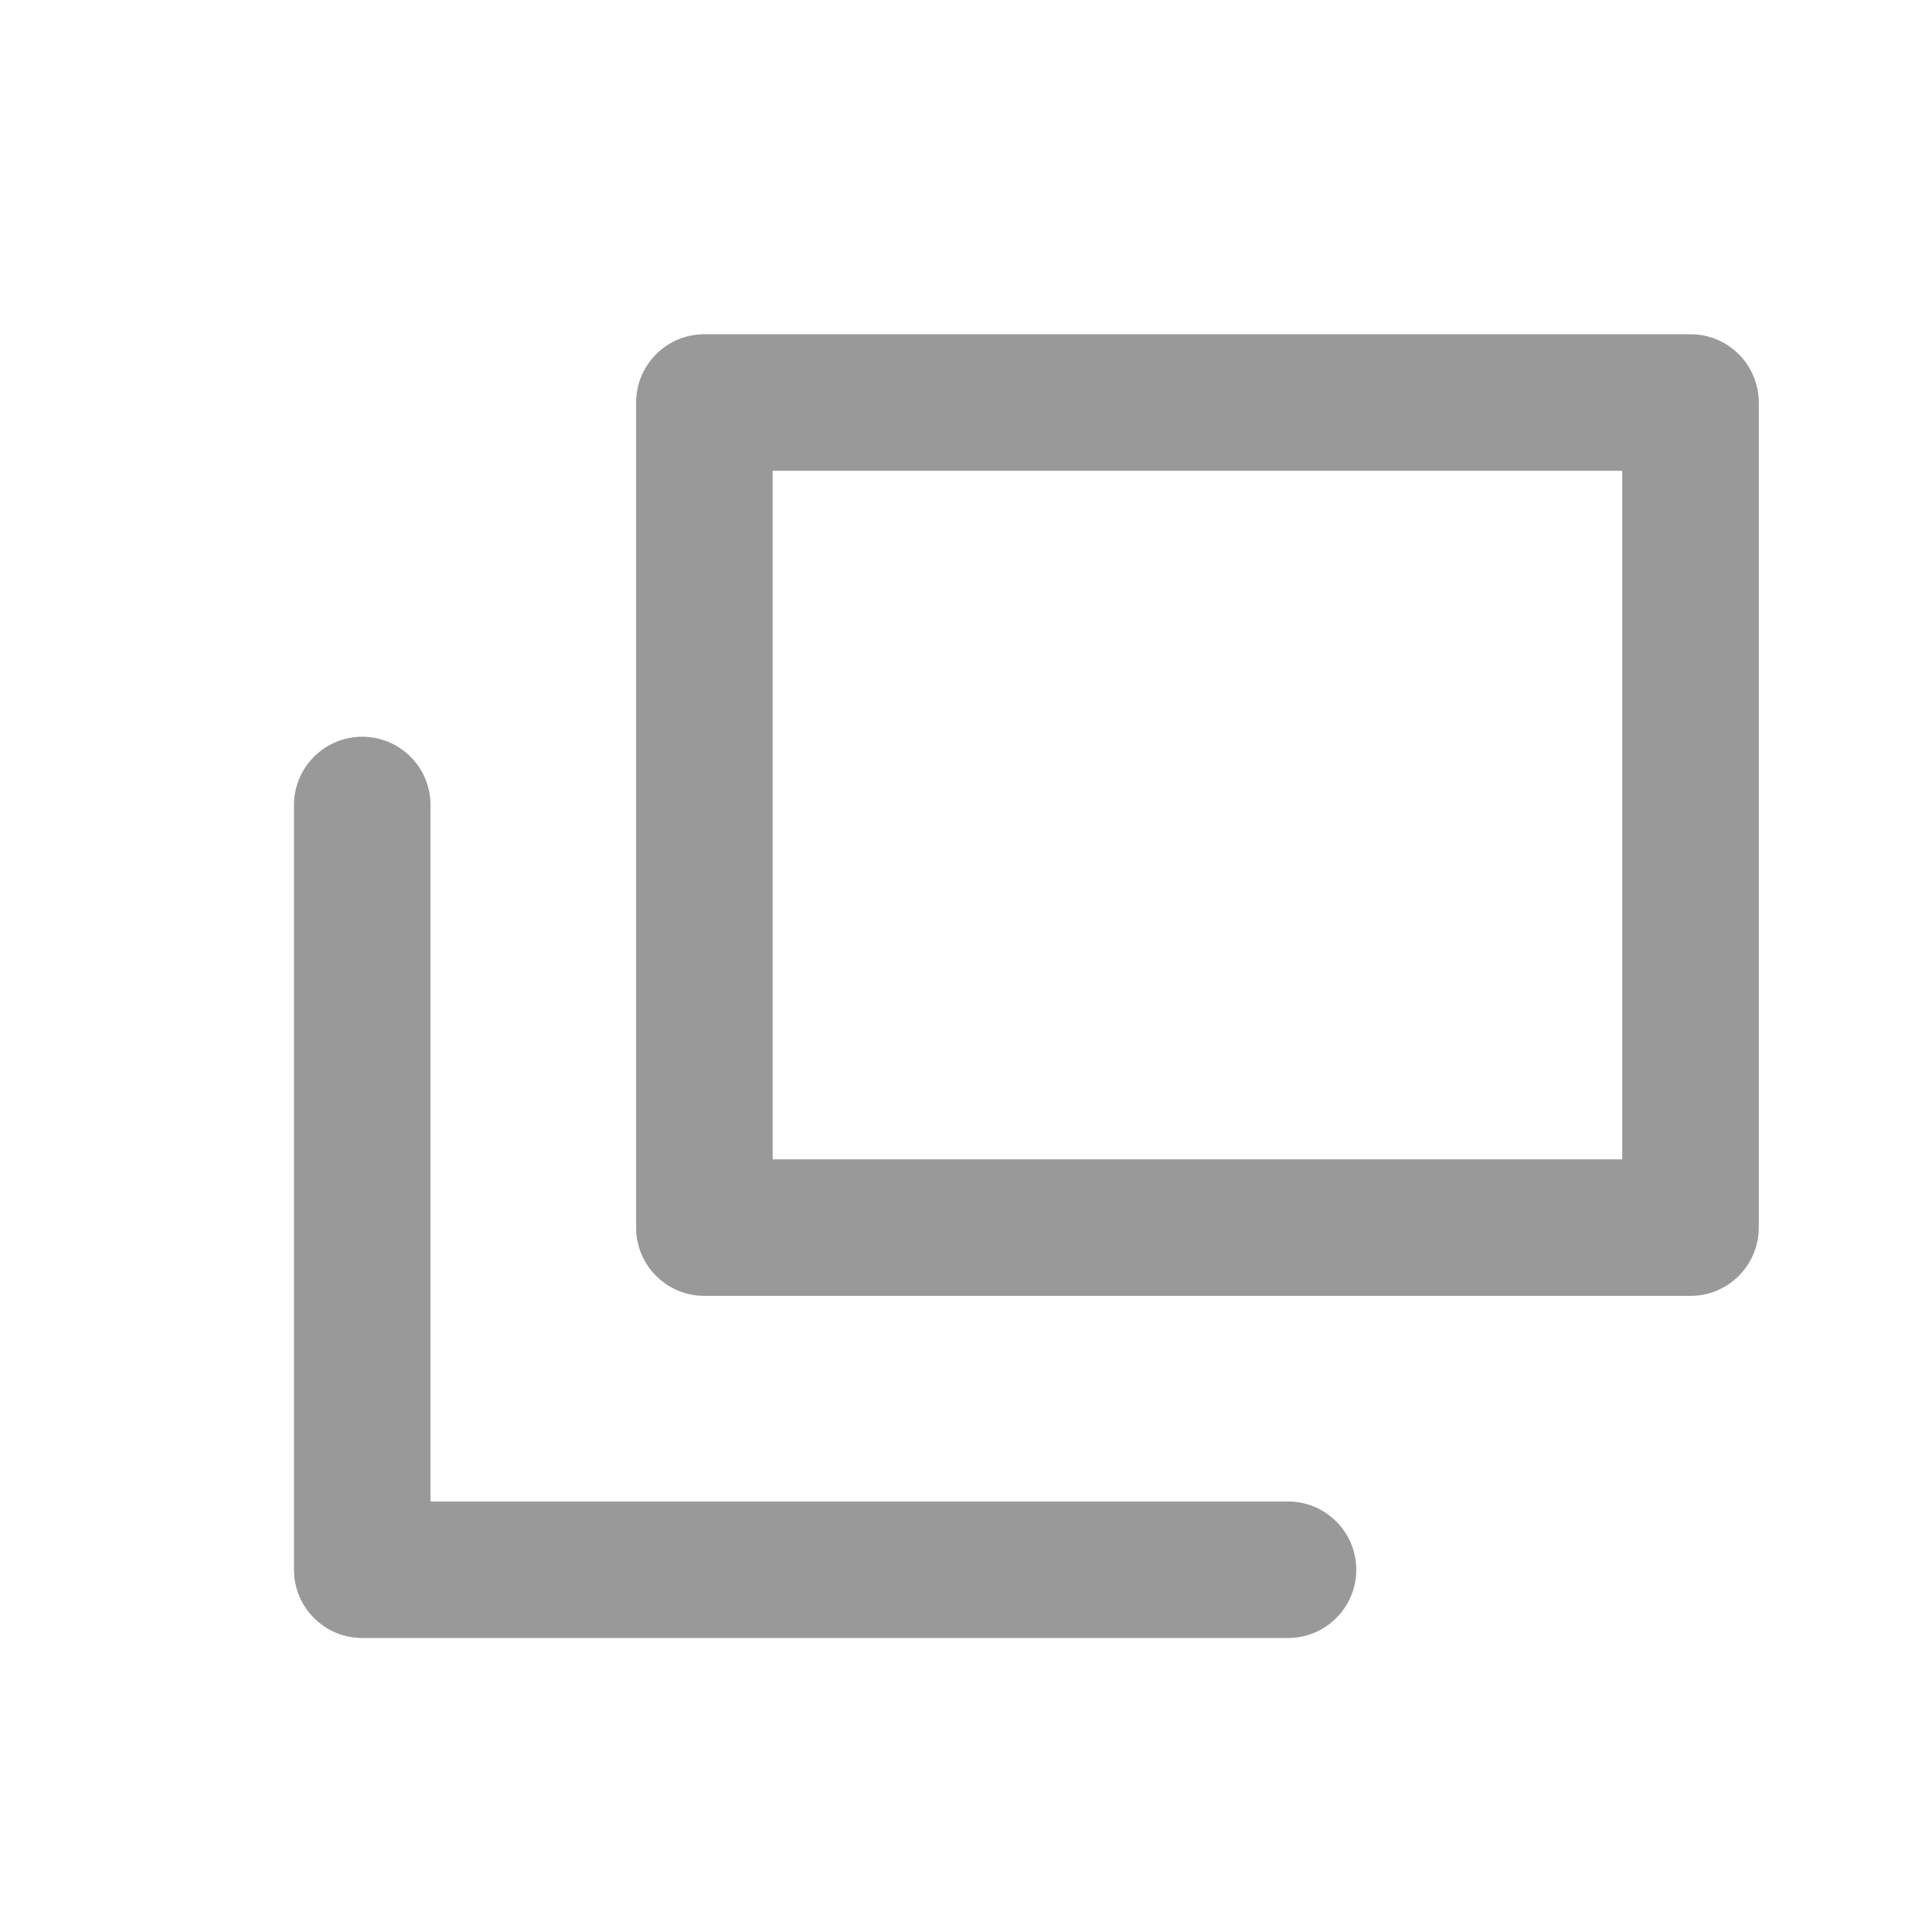
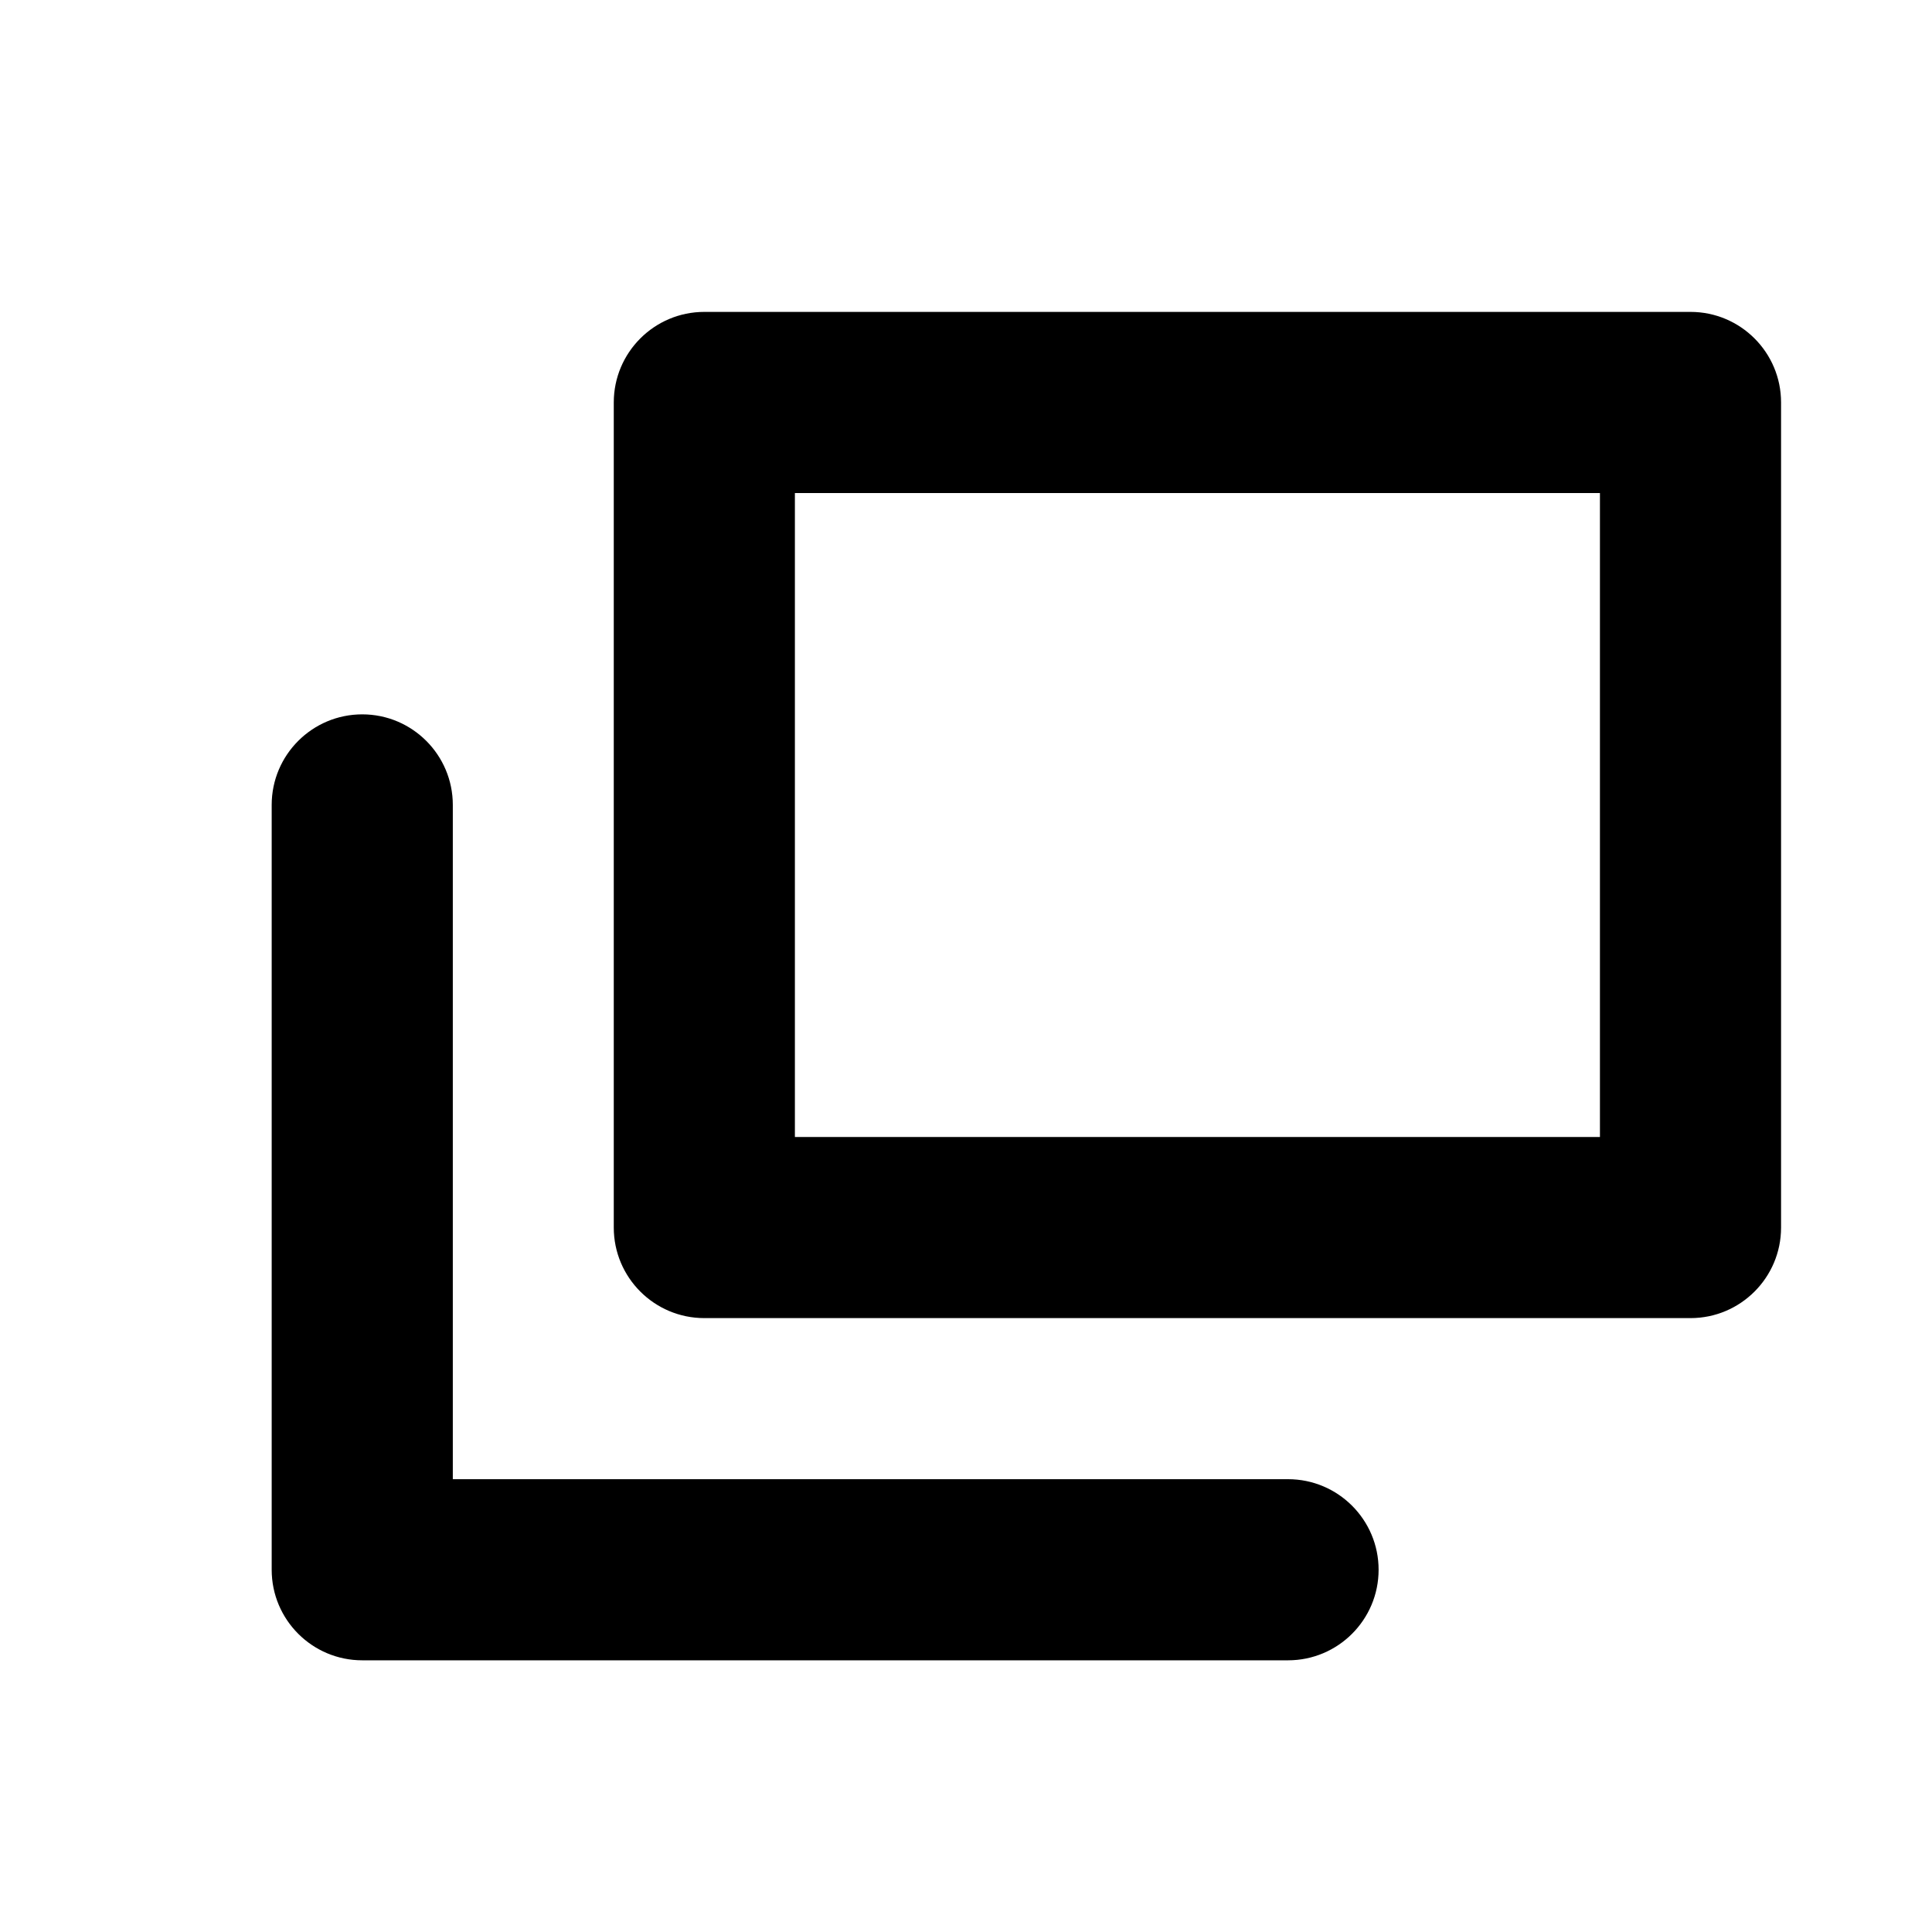
- <svg xmlns="http://www.w3.org/2000/svg" preserveAspectRatio="none" overflow="visible" style="display: block;" width="12" height="12" viewBox="0 0 12 12" fill="none">
-   <g id="jbs/layouts/dock">
-     <path id="icon" d="M2.25 4.576C2.484 4.576 2.674 4.766 2.674 5V9.326H8C8.234 9.326 8.424 9.516 8.424 9.75C8.424 9.984 8.234 10.174 8 10.174H2.25C2.016 10.174 1.826 9.984 1.826 9.75V5C1.826 4.766 2.016 4.576 2.25 4.576ZM10.5 2.076C10.734 2.076 10.924 2.266 10.924 2.5V7.625C10.924 7.859 10.734 8.049 10.5 8.049H4.375C4.141 8.049 3.951 7.859 3.951 7.625V2.5C3.951 2.266 4.141 2.076 4.375 2.076H10.5ZM4.799 7.201H10.076V2.924H4.799V7.201Z" fill="#999999" />
-   </g>
+ <svg xmlns="http://www.w3.org/2000/svg" width="16" height="16" viewBox="0 0 16 16" fill="none">
+   <path d="M3 5.916C3.414 5.916 3.75 6.252 3.75 6.666V12.25H10.667C11.081 12.25 11.417 12.586 11.417 13C11.417 13.414 11.081 13.75 10.667 13.75H3C2.586 13.75 2.25 13.414 2.25 13V6.666C2.25 6.252 2.586 5.916 3 5.916ZM14 2.583C14.414 2.583 14.75 2.919 14.75 3.333V10.166C14.75 10.58 14.414 10.916 14 10.916H5.833C5.419 10.916 5.083 10.58 5.083 10.166V3.333C5.083 2.919 5.419 2.583 5.833 2.583H14ZM6.583 9.416H13.25V4.083H6.583V9.416Z" fill="currentColor" />
</svg>
